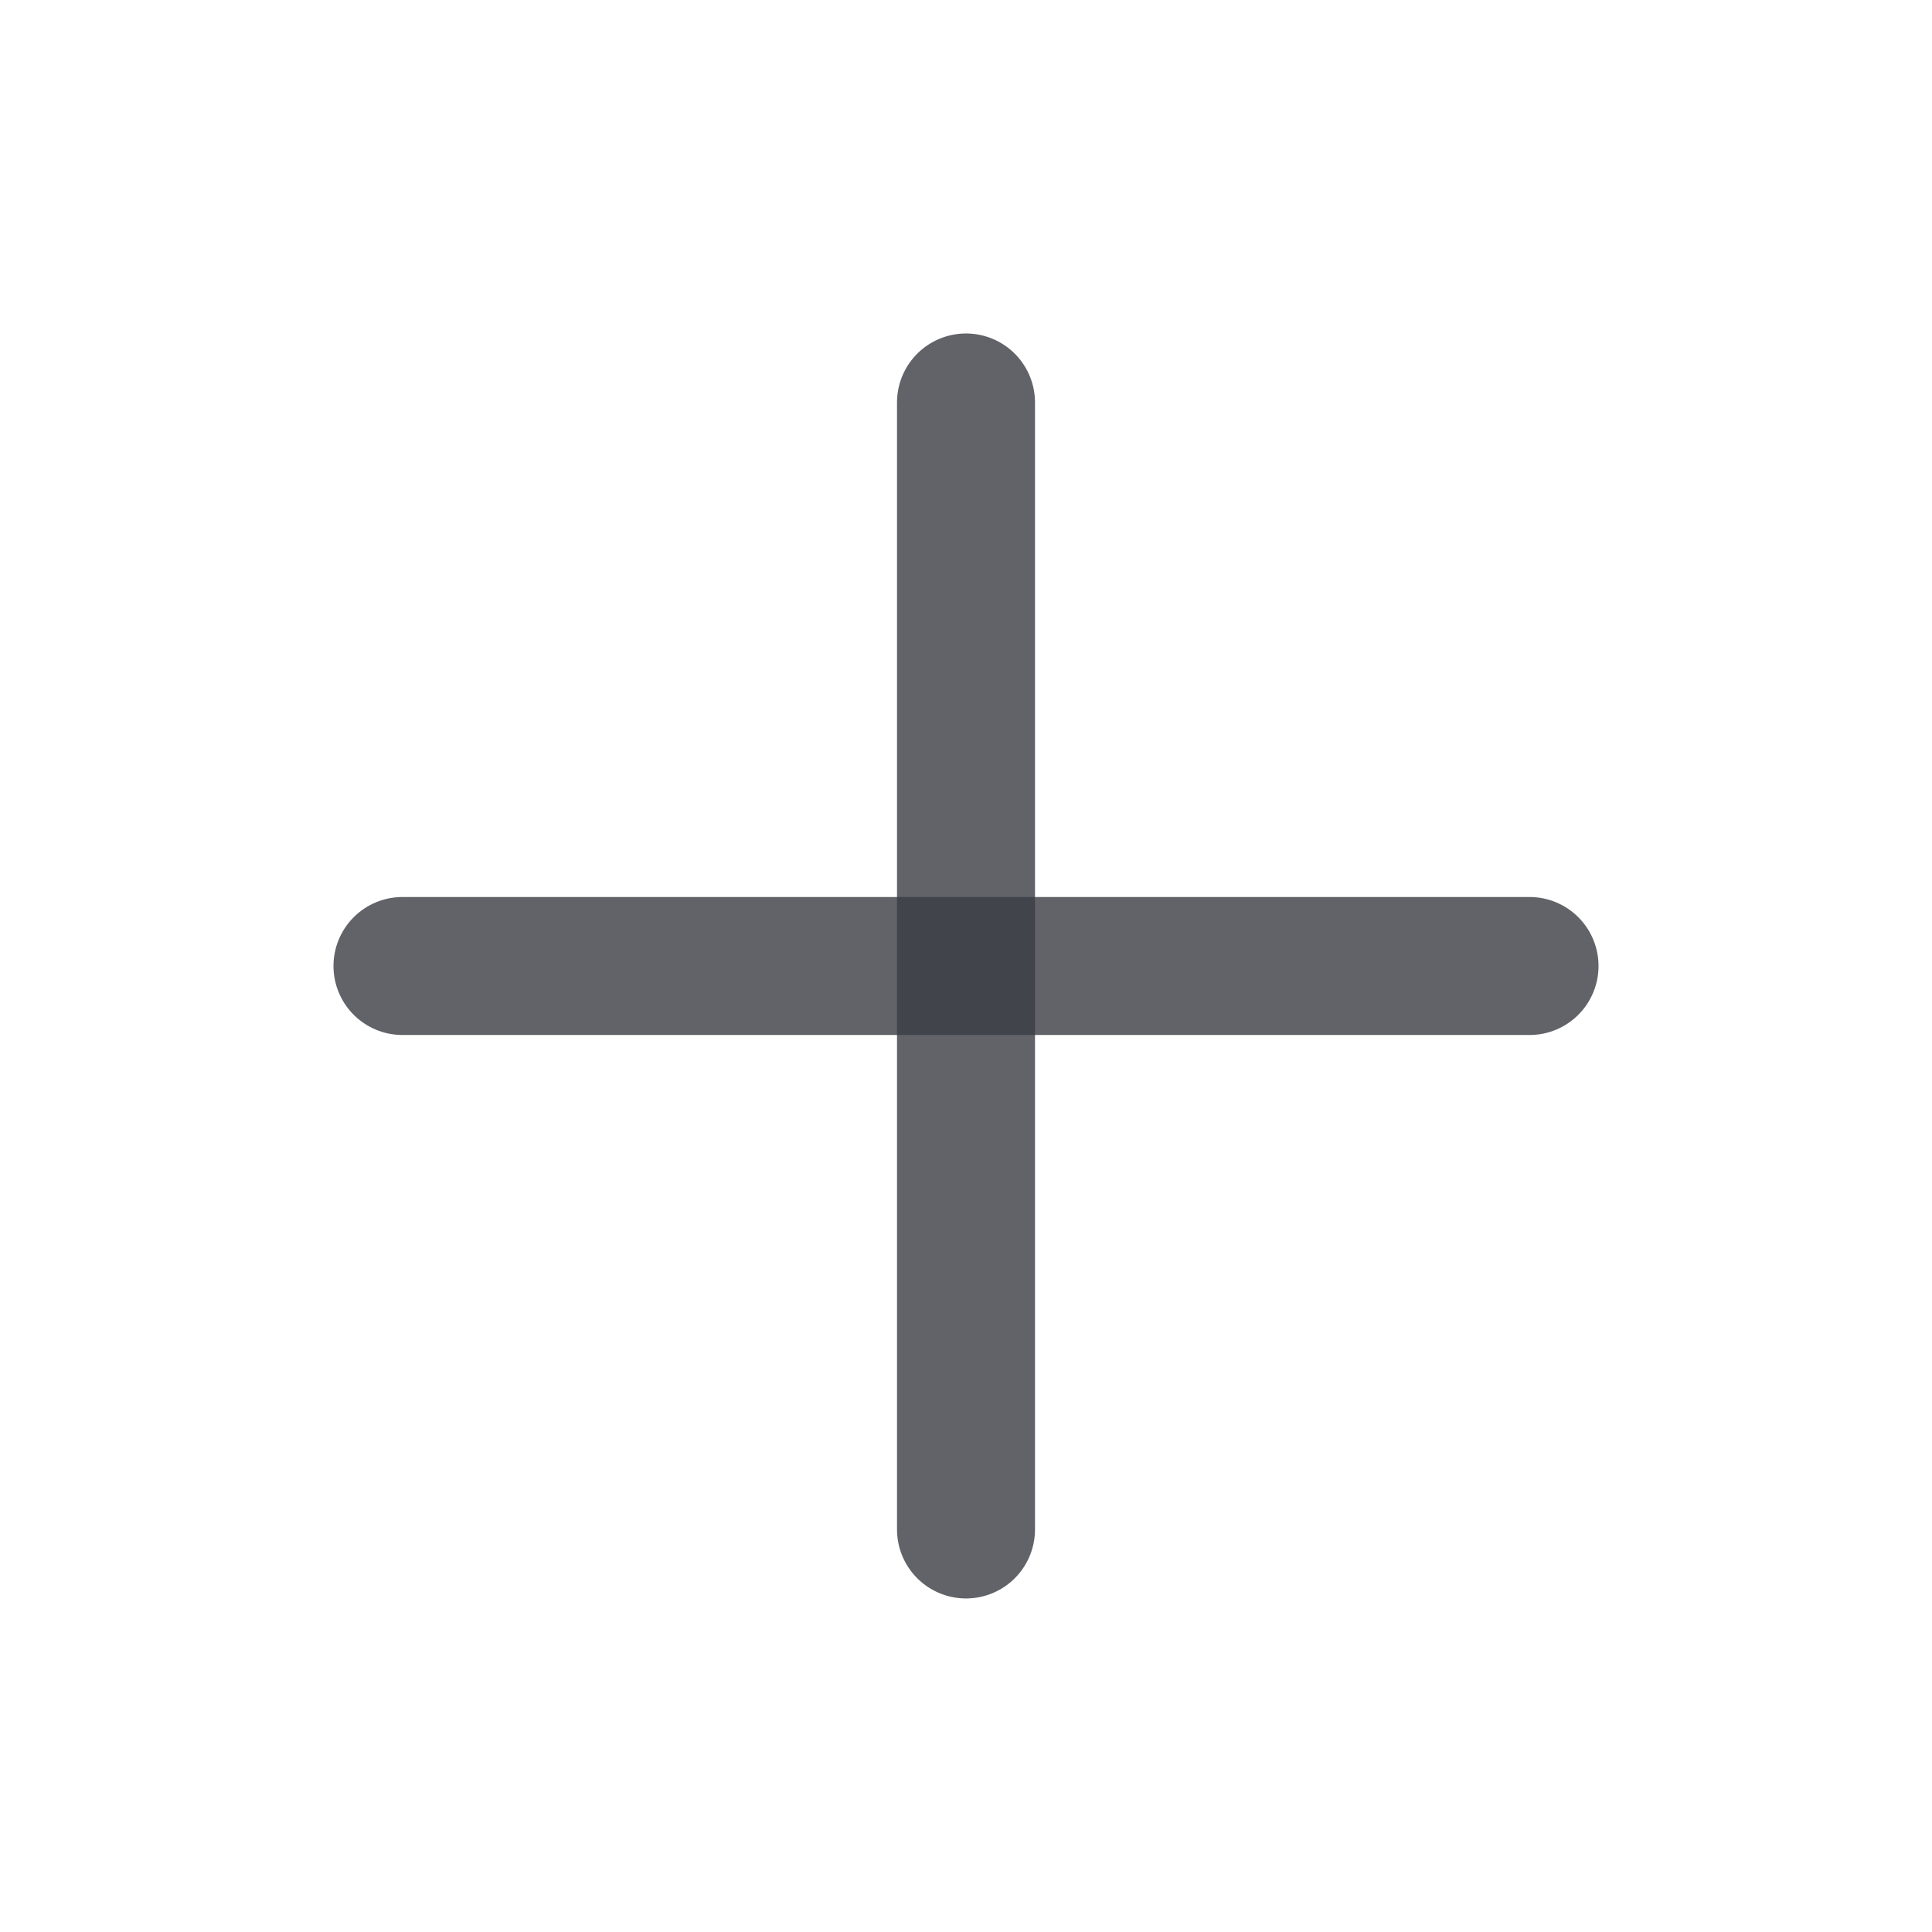
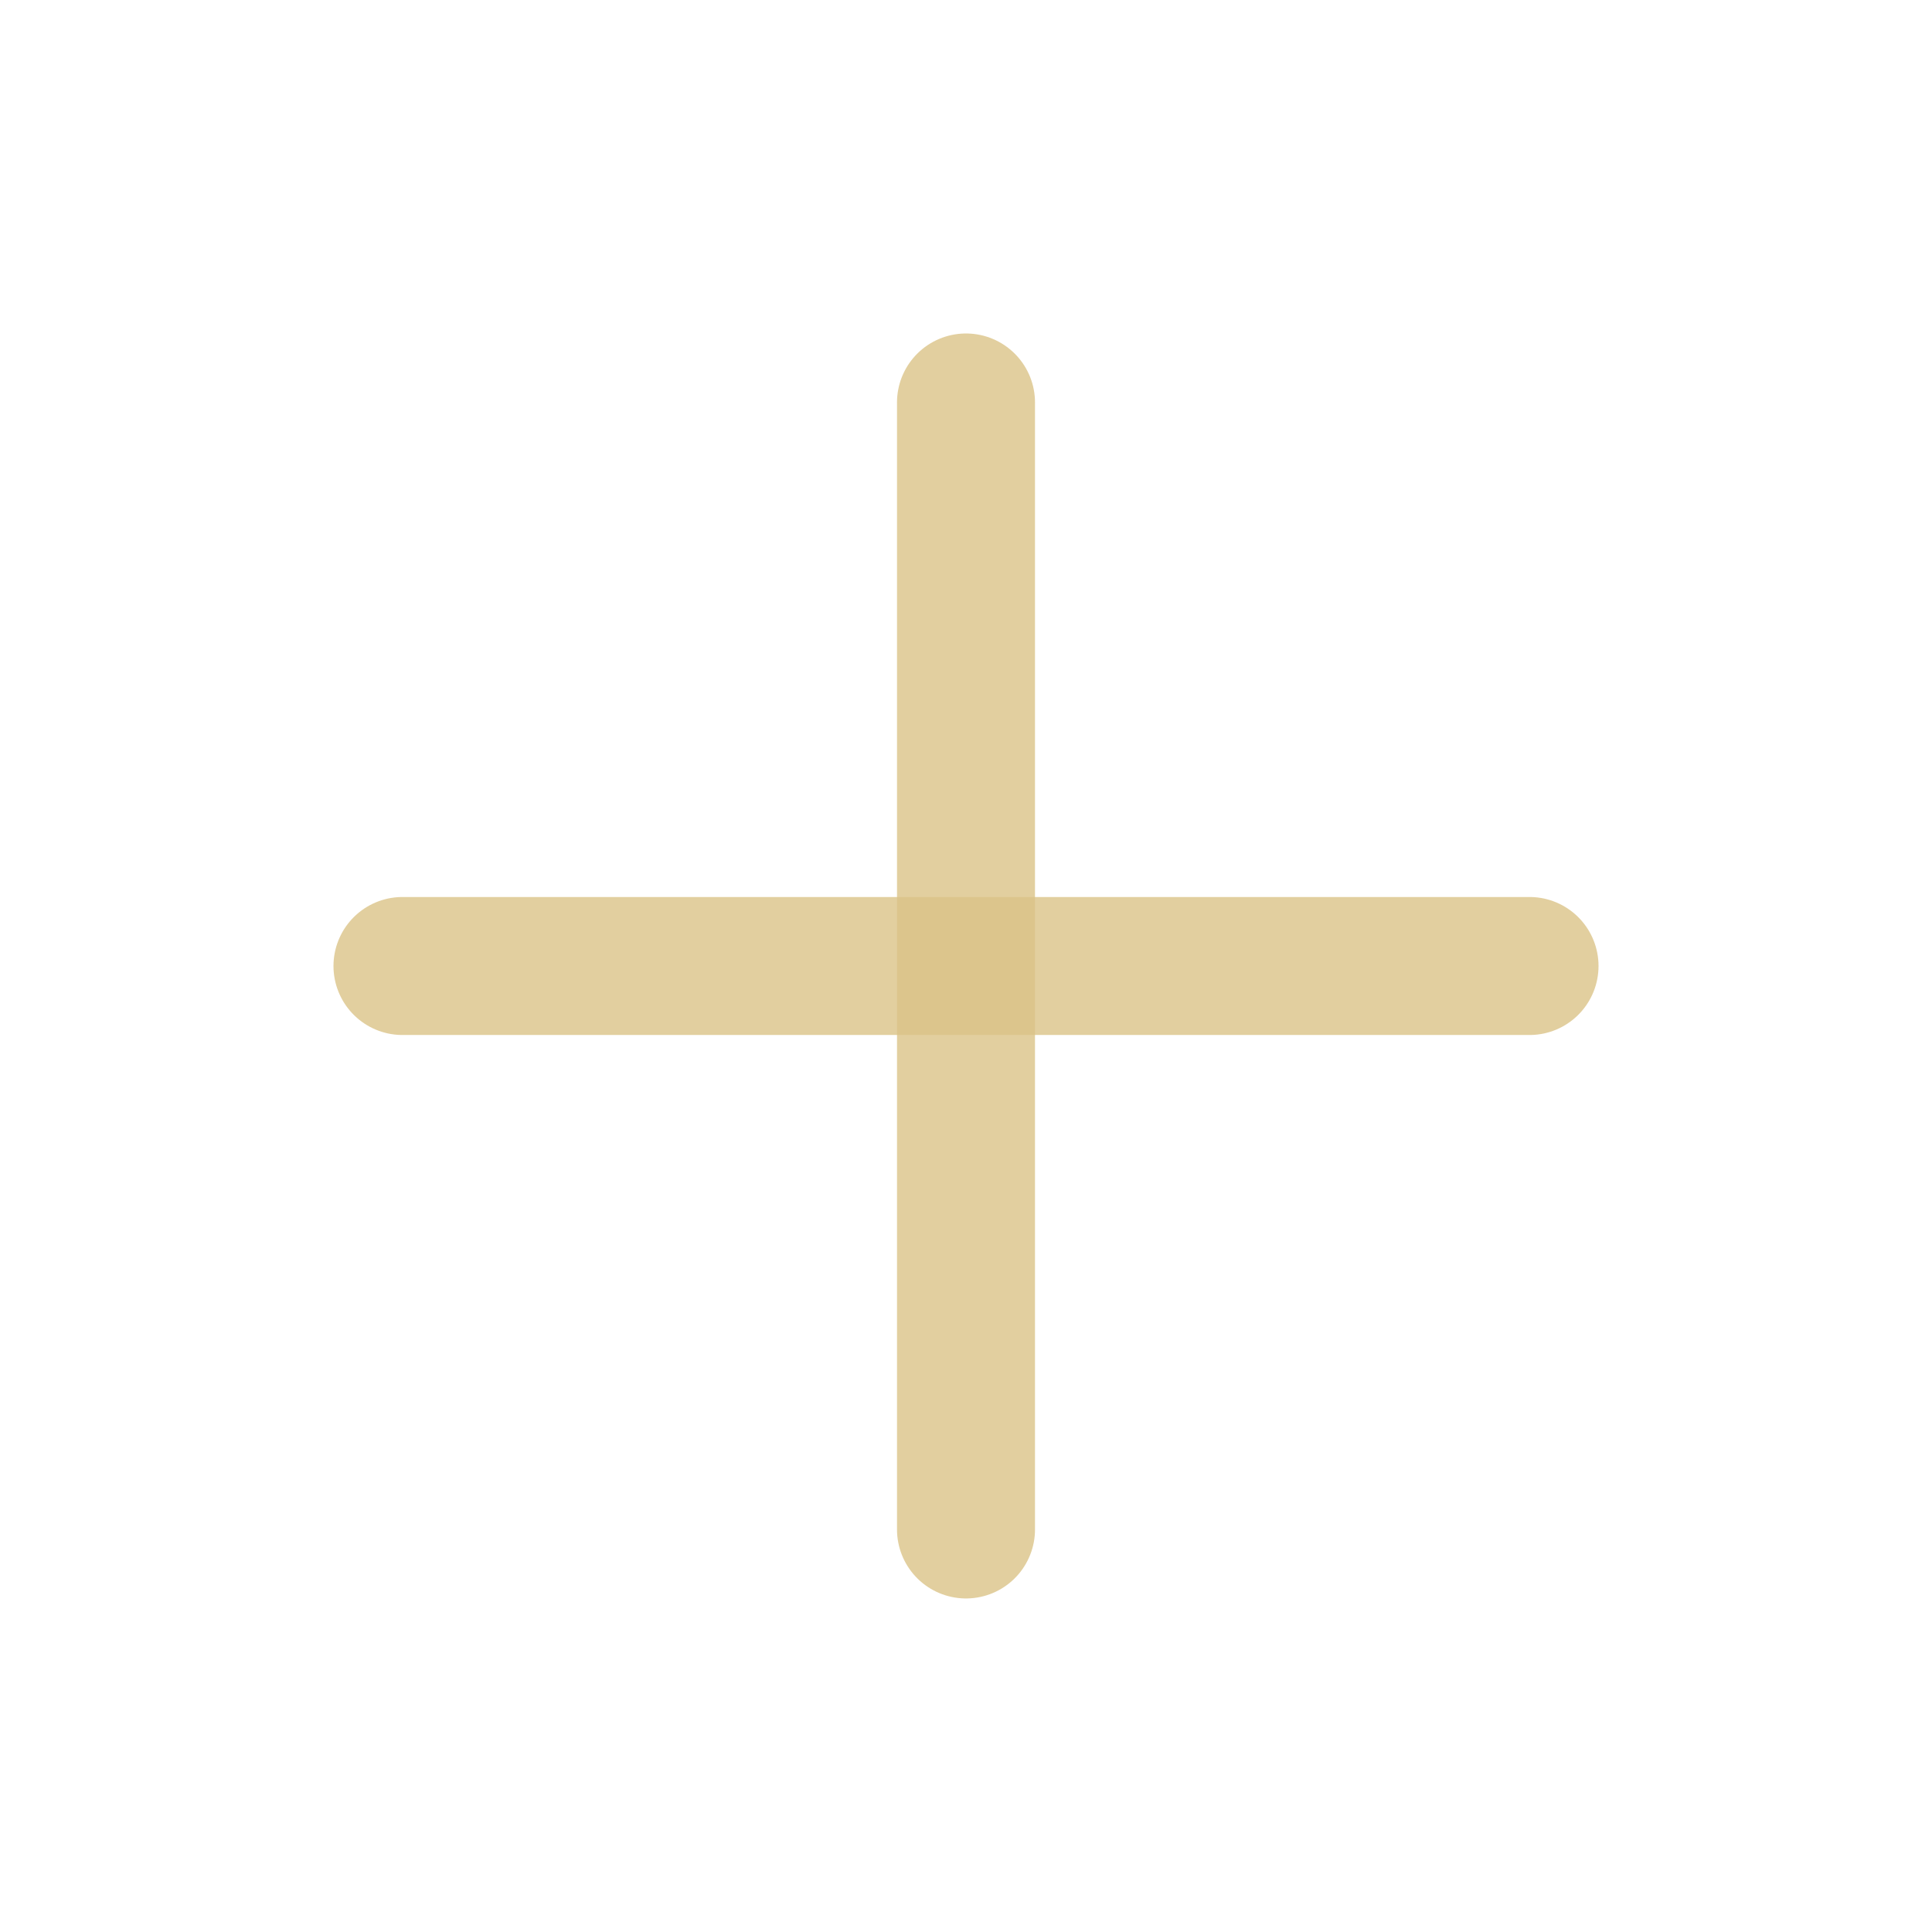
<svg xmlns="http://www.w3.org/2000/svg" width="28" height="28" viewBox="0 0 28 28" fill="none">
-   <path d="M14 5.833V22.166" stroke="#3A3D42" stroke-opacity="0.8" stroke-width="2" stroke-linecap="round" stroke-linejoin="round" />
-   <path d="M5.833 14H22.167" stroke="#3A3D42" stroke-opacity="0.8" stroke-width="2" stroke-linecap="round" stroke-linejoin="round" />
+   <path d="M14 5.833V22.166" stroke="#DAC387" stroke-opacity="0.8" stroke-width="2" stroke-linecap="round" stroke-linejoin="round" />
+   <path d="M5.833 14H22.167" stroke="#DAC387" stroke-opacity="0.8" stroke-width="2" stroke-linecap="round" stroke-linejoin="round" />
</svg>
